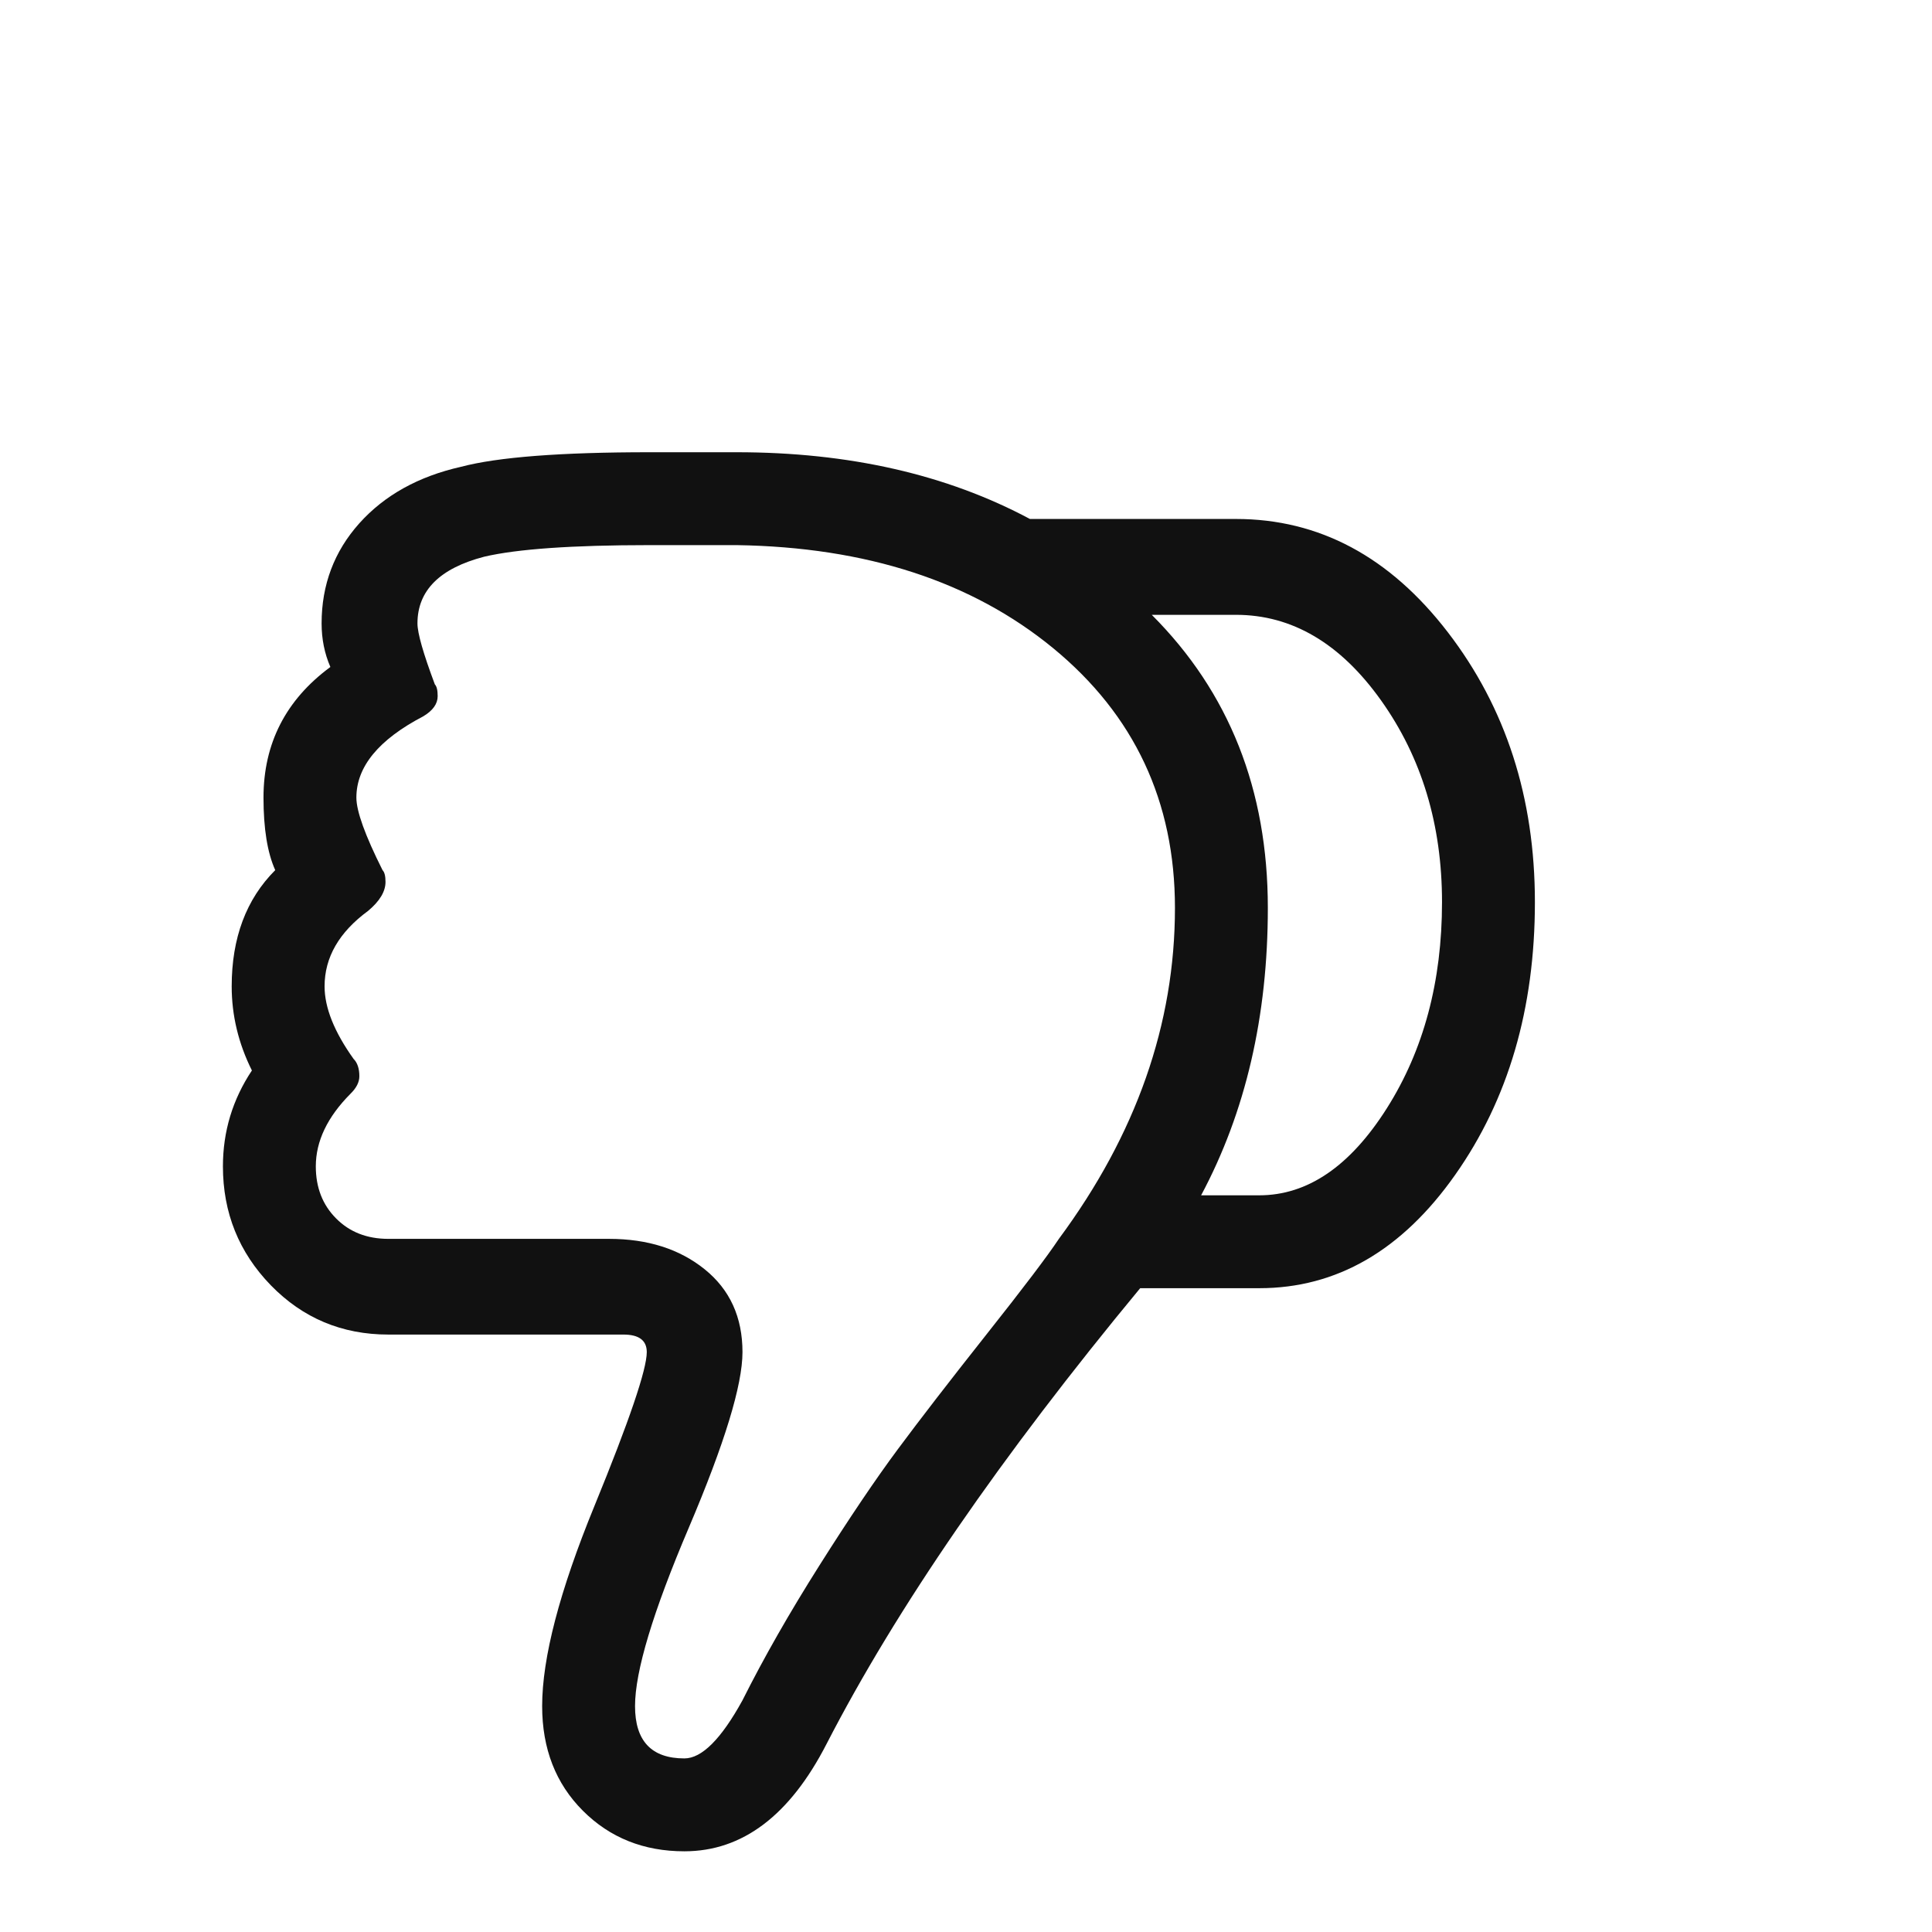
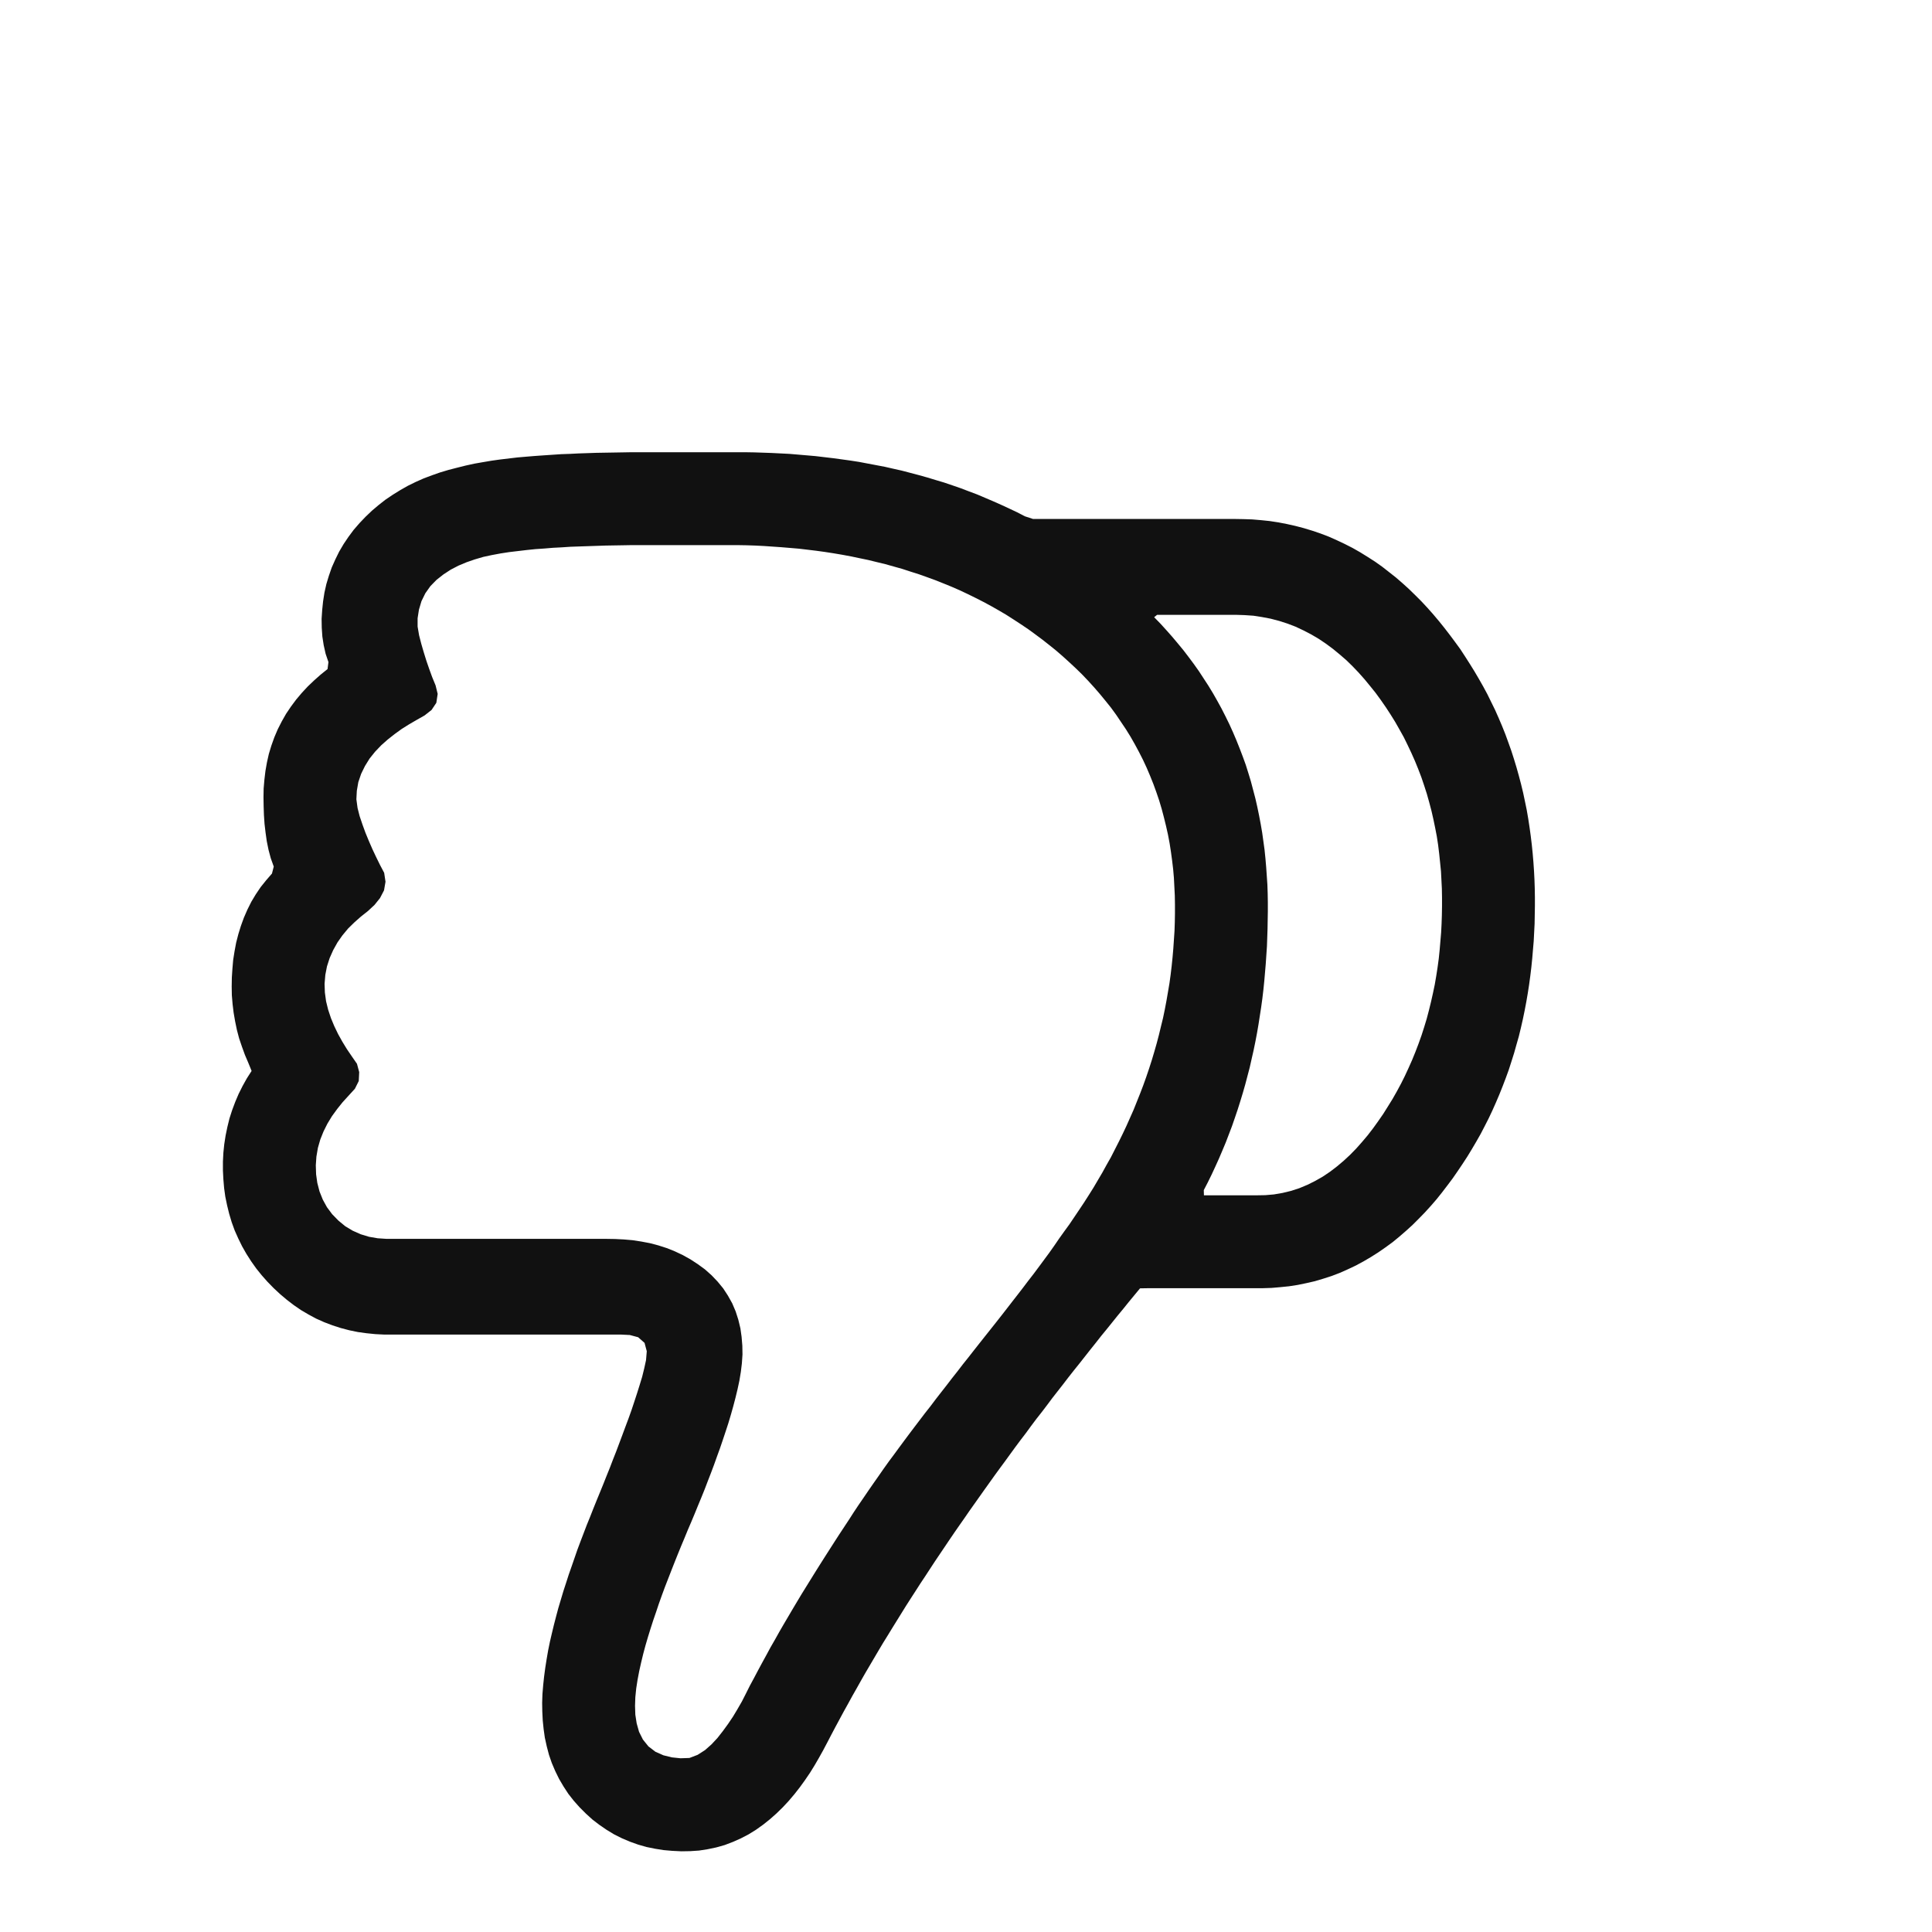
- <svg xmlns="http://www.w3.org/2000/svg" width="22.0" height="22.0" viewBox="-150 -150 1300 1300">
-   <path d="M345.7 154.3Q459.0 154.3 543.0 199.2H681.6Q765.6 199.2 824.2 275.4Q882.8 351.6 882.8 457.0Q882.8 564.5 829.1 640.6Q775.4 716.8 697.3 716.8H617.2Q476.6 886.7 406.2 1023.4Q369.1 1095.7 310.5 1095.7Q269.5 1095.7 242.2 1068.4Q214.8 1041.0 214.8 998.0Q214.8 949.2 250.0 863.3Q285.2 777.3 285.2 759.8Q285.2 748.0 269.5 748.0H111.3Q64.5 748.0 32.2 714.8Q0.0 681.6 0.0 634.8Q0.0 599.6 19.5 570.3Q5.9 543.0 5.9 513.7Q5.9 464.8 35.2 435.5Q27.3 418.0 27.3 386.7Q27.3 332.0 72.3 298.8Q66.4 285.2 66.4 269.5Q66.4 230.5 91.8 202.1Q117.2 173.8 160.2 164.1Q197.3 154.3 287.1 154.3ZM287.1 216.8Q209.0 216.8 175.8 224.6Q130.9 236.3 130.9 269.5Q130.9 279.3 142.6 310.5Q144.5 312.5 144.5 318.4Q144.5 326.2 134.8 332.0Q89.8 355.5 89.8 386.7Q89.8 400.4 107.4 435.5Q109.4 437.5 109.4 443.4Q109.4 453.1 97.7 462.9Q68.4 484.4 68.4 513.7Q68.4 535.2 87.9 562.5Q91.8 566.4 91.8 574.2Q91.8 580.1 85.9 585.9Q62.5 609.4 62.5 634.8Q62.5 656.2 76.2 669.9Q89.8 683.6 111.3 683.6H259.8Q298.8 683.6 324.2 704.1Q349.6 724.6 349.6 759.8Q349.6 793.0 313.5 877.9Q277.3 962.9 277.3 998.0Q277.3 1033.2 310.5 1033.2Q328.1 1033.2 349.6 994.1Q371.1 951.2 401.4 903.3Q431.6 855.5 454.1 825.2Q476.6 794.9 513.7 748.0Q550.8 701.2 562.5 683.6Q640.6 578.1 640.6 460.9Q640.6 353.5 558.6 286.1Q476.6 218.8 345.7 216.8ZM681.6 263.7H625.0Q703.1 341.8 703.1 460.9Q703.1 570.3 658.2 654.3H697.3Q746.1 654.3 783.2 595.7Q820.3 537.1 820.3 457.0Q820.3 378.9 779.3 321.3Q738.3 263.7 681.6 263.7Z" fill="#111111" />
+ <svg xmlns="http://www.w3.org/2000/svg" width="22.0" height="22.0" viewBox="0 0 1300.0 1300.0">
+   <path d="M495.7 304.3L501.7 304.3L507.6 304.4L513.5 304.6L519.3 304.8L525.2 305.1L531.2 305.4L537.1 305.9L542.9 306.4L548.7 306.9L554.6 307.6L560.5 308.3L566.4 309.1L572.2 309.9L578.0 310.8L583.8 311.9L589.6 313.0L595.4 314.1L601.1 315.4L606.9 316.7L612.6 318.2L618.3 319.7L624.0 321.3L629.6 323.0L635.3 324.7L640.9 326.6L646.4 328.5L651.9 330.6L657.5 332.7L662.9 335.0L668.3 337.3L673.7 339.7L679.1 342.2L684.4 344.7L689.6 347.4L695.1 349.2L701.0 349.2L706.9 349.2L712.8 349.2L718.7 349.2L724.6 349.2L730.5 349.2L736.4 349.2L742.3 349.2L748.1 349.2L754.0 349.2L759.9 349.2L765.8 349.2L771.7 349.2L777.6 349.2L783.5 349.2L789.4 349.2L795.3 349.2L801.2 349.2L807.1 349.2L813.0 349.2L818.9 349.2L824.8 349.2L830.7 349.2L836.7 349.3L842.6 349.5L848.5 350.0L854.3 350.6L860.2 351.5L865.9 352.6L871.7 353.9L877.4 355.4L883.0 357.1L888.6 359.0L894.1 361.1L899.5 363.5L904.8 366.0L910.1 368.7L915.2 371.6L920.2 374.7L925.2 377.9L930.0 381.3L934.6 384.9L939.3 388.6L943.8 392.5L948.1 396.4L952.3 400.5L956.5 404.7L960.5 409.0L964.4 413.4L968.2 417.9L971.9 422.5L975.6 427.3L979.1 432.0L982.6 436.8L985.8 441.7L989.0 446.7L992.1 451.7L995.1 456.8L998.0 461.9L1000.8 467.1L1003.4 472.4L1006.0 477.7L1008.4 483.1L1010.7 488.5L1012.9 494.0L1014.9 499.5L1016.9 505.1L1018.7 510.7L1020.4 516.3L1022.0 522.0L1023.5 527.7L1024.9 533.5L1026.1 539.2L1027.3 545.0L1028.3 550.8L1029.2 556.7L1030.0 562.5L1030.7 568.3L1031.3 574.2L1031.8 580.1L1032.2 586.0L1032.5 591.8L1032.7 597.7L1032.8 603.7L1032.8 609.6L1032.7 615.6L1032.6 621.5L1032.3 627.4L1032.0 633.2L1031.5 639.1L1031.0 645.0L1030.4 650.9L1029.7 656.7L1028.9 662.6L1028.0 668.4L1027.0 674.2L1025.9 680.0L1024.7 685.8L1023.4 691.5L1022.0 697.3L1020.4 702.9L1018.8 708.6L1017.0 714.3L1015.2 719.9L1013.2 725.4L1011.1 730.9L1008.9 736.4L1006.6 741.8L1004.2 747.2L1001.7 752.5L999.0 757.8L996.3 763.0L993.4 768.1L990.4 773.2L987.3 778.3L984.1 783.2L980.8 788.1L977.4 793.0L973.8 797.8L970.2 802.5L966.6 807.0L962.7 811.5L958.7 815.9L954.6 820.1L950.5 824.2L946.1 828.2L941.6 832.1L937.1 835.8L932.3 839.3L927.4 842.7L922.5 845.8L917.4 848.8L912.2 851.6L906.9 854.1L901.5 856.5L896.0 858.6L890.4 860.4L884.7 862.1L879.0 863.4L873.2 864.6L867.4 865.5L861.5 866.1L855.7 866.6L849.7 866.8L843.8 866.8L837.9 866.8L832.0 866.8L826.1 866.8L820.2 866.8L814.3 866.8L808.4 866.8L802.5 866.8L796.6 866.8L790.7 866.8L784.8 866.8L778.9 866.8L773.0 866.8L767.1 866.9L763.3 871.5L759.5 876.1L755.8 880.7L752.0 885.3L748.3 889.9L744.6 894.5L740.9 899.0L737.3 903.6L733.7 908.1L730.0 912.8L726.3 917.5L722.6 922.1L718.9 926.8L715.3 931.5L711.7 936.1L708.1 940.7L704.6 945.4L701.1 950.0L697.4 954.7L693.8 959.5L690.3 964.3L686.7 969.0L683.2 973.7L679.7 978.5L676.3 983.2L672.9 987.8L669.4 992.6L665.9 997.5L662.4 1002.4L659.0 1007.2L655.6 1012.0L652.2 1016.8L648.9 1021.6L645.6 1026.3L642.2 1031.2L638.8 1036.2L635.5 1041.1L632.2 1046.0L628.9 1050.9L625.7 1055.8L622.5 1060.7L619.3 1065.5L616.1 1070.5L612.8 1075.6L609.6 1080.6L606.5 1085.6L603.4 1090.6L600.3 1095.6L597.3 1100.5L594.2 1105.5L591.1 1110.7L588.1 1115.8L585.1 1120.9L582.1 1126.0L579.2 1131.1L576.4 1136.1L573.5 1141.2L570.6 1146.5L567.7 1151.7L564.9 1156.9L562.1 1162.1L559.4 1167.2L556.7 1172.4L553.9 1177.7L551.0 1182.9L548.1 1187.9L545.0 1192.9L541.6 1197.9L538.2 1202.6L534.6 1207.2L530.7 1211.8L526.8 1216.0L522.5 1220.2L518.1 1224.1L513.6 1227.7L508.7 1231.2L503.7 1234.3L498.5 1237.0L493.1 1239.4L487.6 1241.5L481.9 1243.1L476.2 1244.3L470.4 1245.2L464.5 1245.6L458.5 1245.7L452.4 1245.4L446.6 1244.9L440.9 1244.0L435.0 1242.8L429.4 1241.2L423.8 1239.2L418.4 1236.9L413.2 1234.3L408.1 1231.2L403.3 1227.9L398.6 1224.3L394.2 1220.3L390.0 1216.1L386.0 1211.6L382.4 1207.0L379.2 1202.1L376.2 1197.0L373.6 1191.7L371.3 1186.3L369.4 1180.8L367.9 1175.1L366.6 1169.2L365.8 1163.5L365.2 1157.7L364.9 1151.7L364.8 1145.8L365.0 1139.9L365.5 1133.9L366.1 1128.2L366.9 1122.2L367.8 1116.5L368.8 1110.7L370.0 1104.8L371.3 1099.2L372.7 1093.4L374.2 1087.6L375.7 1082.0L377.4 1076.3L379.1 1070.6L380.9 1065.1L382.7 1059.5L384.7 1053.8L386.6 1048.3L388.5 1042.8L390.6 1037.2L392.7 1031.7L394.8 1026.2L397.0 1020.8L399.2 1015.2L401.5 1009.5L403.8 1003.9L406.0 998.5L408.1 993.2L410.4 987.5L412.5 982.0L414.6 976.7L416.7 971.1L418.8 965.5L420.8 960.1L422.9 954.5L424.9 948.9L426.7 943.5L428.6 937.7L430.3 932.3L432.1 926.4L433.5 920.7L434.7 915.2L435.2 909.2L433.7 903.6L429.4 899.8L423.8 898.3L417.7 898.0L411.8 898.0L405.9 898.0L400.0 898.0L394.1 898.0L388.2 898.0L382.3 898.0L376.4 898.0L370.5 898.0L364.6 898.0L358.7 898.0L352.8 898.0L346.9 898.0L341.0 898.0L335.1 898.0L329.2 898.0L323.3 898.0L317.4 898.0L311.5 898.0L305.6 898.0L299.7 898.0L293.8 898.0L287.9 898.0L282.0 898.0L276.1 898.0L270.2 898.0L264.3 898.0L258.4 898.0L252.5 897.7L246.6 897.1L240.8 896.3L235.0 895.1L229.3 893.6L223.7 891.8L218.2 889.7L212.8 887.3L207.6 884.5L202.5 881.5L197.7 878.2L193.0 874.6L188.5 870.8L184.2 866.8L180.0 862.5L176.1 858.1L172.4 853.5L169.0 848.7L165.8 843.7L162.9 838.6L160.3 833.3L157.9 827.9L155.9 822.4L154.2 816.7L152.8 811.0L151.6 805.2L150.8 799.4L150.3 793.5L150.0 787.6L150.0 781.6L150.3 775.7L150.9 769.9L151.8 764.1L153.0 758.3L154.4 752.6L156.2 747.0L158.3 741.4L160.6 736.0L163.2 730.8L166.1 725.6L169.3 720.6L167.1 715.2L164.8 709.8L162.8 704.3L160.9 698.7L159.4 693.0L158.2 687.2L157.2 681.4L156.5 675.6L156.0 669.7L155.9 663.8L156.0 657.7L156.4 651.7L156.9 645.9L157.8 640.2L158.9 634.3L160.4 628.5L162.1 623.0L164.1 617.5L166.5 612.0L169.1 606.8L172.1 601.8L175.4 596.9L179.1 592.3L183.0 587.8L184.2 583.1L182.2 577.5L180.7 571.9L179.5 566.0L178.7 560.3L178.0 554.4L177.6 548.5L177.4 542.6L177.3 536.5L177.4 530.6L177.9 524.7L178.6 518.8L179.6 513.1L180.9 507.3L182.6 501.7L184.6 496.1L186.9 490.7L189.6 485.4L192.5 480.3L195.8 475.4L199.3 470.7L203.1 466.2L207.1 461.9L211.4 457.8L215.8 453.9L220.4 450.2L221.0 445.5L219.1 439.9L217.8 434.1L216.9 428.3L216.5 422.4L216.4 416.4L216.8 410.4L217.4 404.6L218.3 398.8L219.6 393.0L221.3 387.4L223.2 381.9L225.6 376.5L228.2 371.2L231.2 366.1L234.5 361.2L238.0 356.5L241.9 352.0L246.0 347.7L250.3 343.6L254.8 339.8L259.4 336.2L264.3 332.9L269.3 329.8L274.4 326.9L279.7 324.3L285.1 321.9L290.7 319.8L296.1 317.9L301.8 316.2L307.6 314.7L313.2 313.3L319.1 312.0L324.8 311.0L330.7 310.0L336.4 309.2L342.3 308.5L348.2 307.8L354.0 307.3L360.1 306.8L365.8 306.4L371.7 306.0L377.7 305.6L383.5 305.4L389.4 305.1L395.4 304.9L401.2 304.7L407.0 304.6L413.0 304.5L418.9 304.4L424.7 304.3L430.6 304.3L436.7 304.3L442.6 304.3L448.5 304.3L454.4 304.3L460.3 304.3L466.2 304.3L472.1 304.3L478.0 304.3L483.9 304.3L489.8 304.3L495.7 304.3ZM437.1 366.8L431.0 366.8L425.1 366.8L419.3 366.9L413.3 367.0L407.4 367.1L401.6 367.3L395.6 367.5L389.7 367.7L383.9 367.9L377.9 368.3L372.1 368.6L366.1 369.1L360.2 369.5L354.4 370.1L348.5 370.8L342.6 371.5L336.8 372.4L330.9 373.5L325.3 374.7L319.5 376.4L314.0 378.3L308.5 380.6L303.3 383.3L298.4 386.5L293.7 390.2L289.6 394.4L286.2 399.2L283.6 404.5L281.9 410.2L281.0 416.0L281.0 421.6L282.0 427.5L283.5 433.3L285.1 438.8L286.9 444.6L288.8 450.1L290.8 455.6L293.1 461.2L294.5 466.9L293.6 472.9L290.4 477.7L285.7 481.4L280.4 484.4L275.4 487.3L270.3 490.5L265.6 493.9L260.9 497.6L256.5 501.5L252.4 505.8L248.7 510.4L245.6 515.4L243.0 520.7L241.1 526.3L240.1 532.1L239.8 537.8L240.6 543.7L242.0 549.2L244.0 555.1L245.9 560.3L248.2 565.9L250.6 571.4L253.0 576.5L255.7 582.0L258.5 587.3L259.4 593.3L258.4 599.1L255.7 604.3L252.0 608.9L247.6 613.0L242.8 616.8L238.4 620.7L234.3 624.7L230.4 629.4L227.1 634.1L224.2 639.3L221.8 644.7L220.0 650.3L218.9 656.0L218.4 662.0L218.6 667.8L219.4 673.7L220.8 679.4L222.7 685.1L224.9 690.4L227.5 695.8L230.4 701.0L233.4 705.9L236.8 710.9L240.2 715.8L241.7 721.4L241.4 727.4L238.8 732.6L234.6 737.2L230.5 741.7L226.9 746.2L223.4 751.0L220.3 756.1L217.7 761.3L215.5 766.8L213.9 772.4L212.9 778.3L212.5 784.1L212.7 790.2L213.5 795.9L215.0 801.7L217.2 807.2L220.0 812.3L223.5 817.0L227.7 821.3L232.3 825.1L237.3 828.1L242.7 830.5L248.3 832.2L254.1 833.2L260.1 833.6L266.0 833.6L271.9 833.6L277.8 833.6L283.8 833.6L289.7 833.6L295.6 833.6L301.5 833.6L307.4 833.6L313.3 833.6L319.2 833.6L325.1 833.6L331.0 833.6L336.9 833.6L342.8 833.6L348.7 833.6L354.7 833.6L360.6 833.6L366.5 833.6L372.4 833.6L378.3 833.6L384.2 833.6L390.1 833.6L396.0 833.6L401.9 833.6L407.8 833.6L413.9 833.7L419.8 834.0L425.6 834.5L431.5 835.4L437.3 836.5L443.0 838.0L448.6 839.8L454.1 842.0L459.4 844.5L464.6 847.4L469.5 850.6L474.3 854.1L478.8 858.1L482.9 862.4L486.6 866.9L489.8 871.8L492.7 877.0L495.0 882.4L496.8 888.0L498.2 893.8L499.0 899.5L499.5 905.5L499.6 911.4L499.2 917.3L498.5 923.1L497.5 929.1L496.3 934.7L494.9 940.5L493.4 946.2L491.8 951.9L490.1 957.6L488.3 963.1L486.4 968.8L484.5 974.4L482.5 979.9L480.5 985.5L478.4 991.1L476.3 996.5L474.2 1002.0L471.9 1007.7L469.7 1013.0L467.5 1018.4L465.2 1023.9L462.8 1029.5L460.5 1035.1L458.2 1040.6L456.0 1046.0L453.8 1051.5L451.6 1057.1L449.5 1062.5L447.4 1067.9L445.3 1073.6L443.3 1079.2L441.5 1084.6L439.5 1090.4L437.7 1096.0L436.0 1101.5L434.3 1107.3L432.8 1112.9L431.4 1118.7L430.1 1124.5L429.0 1130.3L428.1 1136.1L427.5 1142.0L427.3 1147.8L427.5 1153.8L428.4 1159.6L430.0 1165.3L432.6 1170.5L436.3 1175.1L441.0 1178.7L446.4 1181.1L452.1 1182.5L457.9 1183.1L463.9 1182.9L469.4 1180.8L474.4 1177.6L478.8 1173.7L482.8 1169.4L486.4 1164.8L489.9 1160.0L493.2 1155.1L496.2 1150.1L499.2 1144.9L501.9 1139.6L504.5 1134.4L507.3 1129.2L510.1 1123.9L512.9 1118.7L515.7 1113.6L518.5 1108.4L521.5 1103.2L524.4 1098.0L527.3 1093.0L530.3 1087.9L533.3 1082.8L536.4 1077.6L539.4 1072.6L542.5 1067.6L545.6 1062.6L548.7 1057.6L551.9 1052.5L555.2 1047.3L558.4 1042.3L561.6 1037.3L564.7 1032.5L568.0 1027.5L571.3 1022.5L574.5 1017.5L577.7 1012.7L581.0 1007.9L584.4 1002.9L587.8 998.0L591.1 993.3L594.5 988.4L598.0 983.5L601.5 978.8L604.8 974.3L608.2 969.7L611.7 965.0L615.4 960.1L618.9 955.5L622.4 950.9L626.1 946.2L629.8 941.3L633.3 936.8L636.9 932.2L640.5 927.5L644.3 922.7L647.9 918.0L651.5 913.5L655.1 908.9L658.8 904.2L662.6 899.4L666.5 894.5L670.3 889.7L674.0 885.0L677.5 880.5L680.9 876.1L684.8 871.1L688.5 866.3L691.9 861.8L695.4 857.3L699.2 852.2L702.6 847.6L706.0 843.0L709.6 837.9L712.6 833.5L716.1 828.6L719.6 823.8L722.9 818.9L726.2 814.0L729.4 809.2L732.6 804.2L735.8 799.1L738.8 794.0L741.8 788.9L744.6 783.8L747.5 778.7L750.2 773.4L752.9 768.1L755.5 762.8L758.0 757.5L760.4 752.1L762.8 746.7L765.0 741.2L767.2 735.7L769.3 730.2L771.3 724.6L773.2 719.0L775.0 713.4L776.7 707.7L778.3 702.1L779.8 696.4L781.2 690.6L782.6 684.9L783.8 679.1L784.9 673.3L785.9 667.5L786.9 661.6L787.7 655.8L788.4 649.9L789.0 644.0L789.5 638.2L789.9 632.3L790.3 626.4L790.5 620.5L790.6 614.6L790.6 608.6L790.5 602.6L790.2 596.7L789.9 590.8L789.4 585.0L788.7 579.1L787.9 573.2L787.0 567.4L785.9 561.6L784.6 555.8L783.2 550.1L781.7 544.4L780.0 538.7L778.1 533.1L776.1 527.6L773.9 522.1L771.6 516.7L769.1 511.3L766.4 506.0L763.6 500.8L760.7 495.7L757.6 490.7L754.3 485.8L751.0 480.9L747.5 476.1L743.8 471.5L740.1 467.0L736.2 462.5L732.2 458.1L728.1 453.8L723.9 449.7L719.6 445.7L715.2 441.7L710.7 437.8L706.1 434.1L701.4 430.4L696.7 426.9L691.9 423.4L687.0 420.1L682.1 416.9L677.1 413.7L672.0 410.7L666.9 407.8L661.7 405.0L656.4 402.3L651.1 399.7L645.8 397.2L640.3 394.8L634.9 392.6L629.4 390.4L623.9 388.4L618.3 386.4L612.6 384.6L607.1 382.8L601.4 381.2L595.7 379.6L589.9 378.2L584.2 376.8L578.4 375.6L572.7 374.4L566.8 373.3L560.9 372.3L555.1 371.4L549.3 370.6L543.5 369.9L537.6 369.2L531.7 368.7L525.7 368.2L519.9 367.8L514.1 367.4L508.2 367.1L502.2 366.9L496.2 366.8L490.3 366.8L484.4 366.8L478.5 366.8L472.6 366.8L466.6 366.8L460.7 366.8L454.8 366.8L448.9 366.8L443.0 366.8L437.1 366.8ZM831.6 413.7L825.7 413.7L819.8 413.7L813.9 413.7L808.0 413.7L802.2 413.7L796.3 413.7L790.4 413.7L784.5 413.7L778.6 413.7L776.6 415.3L780.8 419.6L784.8 424.0L788.7 428.4L792.4 432.8L796.2 437.4L799.8 442.1L803.3 446.8L806.7 451.6L809.9 456.5L813.1 461.4L816.2 466.5L819.1 471.6L821.9 476.7L824.6 482.0L827.2 487.3L829.6 492.6L831.9 498.0L834.1 503.5L836.2 509.0L838.2 514.5L840.0 520.2L841.7 525.8L843.2 531.5L844.7 537.2L846.0 542.9L847.2 548.7L848.3 554.5L849.3 560.3L850.1 566.1L850.9 571.9L851.5 577.8L852.0 583.7L852.4 589.5L852.8 595.3L853.0 601.3L853.1 607.2L853.1 613.2L853.0 619.1L852.9 625.0L852.7 630.9L852.5 636.7L852.1 642.6L851.7 648.5L851.2 654.4L850.7 660.2L850.1 666.1L849.4 672.0L848.6 677.8L847.7 683.6L846.8 689.4L845.8 695.2L844.7 701.0L843.5 706.8L842.2 712.5L840.9 718.3L839.4 724.0L837.9 729.7L836.3 735.3L834.6 740.9L832.8 746.6L830.9 752.2L829.0 757.7L826.9 763.2L824.8 768.7L822.5 774.2L820.2 779.6L817.8 784.9L815.3 790.3L812.7 795.6L810.0 800.8L810.1 804.3L816.0 804.3L821.9 804.3L827.8 804.3L833.7 804.3L839.6 804.3L845.5 804.3L851.4 804.2L857.2 803.7L863.0 802.7L868.8 801.3L874.3 799.5L879.8 797.2L885.0 794.6L890.1 791.7L895.0 788.4L899.7 784.8L904.2 781.0L908.5 777.0L912.6 772.8L916.5 768.4L920.3 763.9L924.0 759.1L927.3 754.5L930.7 749.6L933.9 744.5L937.0 739.5L939.9 734.4L942.7 729.2L945.3 724.0L947.8 718.6L950.2 713.2L952.4 707.8L954.5 702.3L956.5 696.7L958.3 691.1L960.0 685.5L961.5 679.8L962.9 674.1L964.2 668.3L965.4 662.6L966.4 656.8L967.3 651.0L968.1 645.1L968.7 639.3L969.2 633.4L969.7 627.5L970.0 621.7L970.2 615.8L970.3 609.9L970.3 603.9L970.2 598.0L969.9 592.1L969.6 586.3L969.0 580.3L968.4 574.5L967.7 568.7L966.8 562.8L965.7 557.1L964.5 551.3L963.2 545.6L961.7 539.9L960.1 534.2L958.3 528.6L956.4 523.0L954.3 517.5L952.1 512.1L949.7 506.7L947.2 501.4L944.6 496.1L941.7 490.9L938.8 485.8L935.7 480.8L932.5 475.9L929.1 471.0L925.6 466.2L921.9 461.6L918.2 457.1L914.2 452.6L910.2 448.4L906.0 444.3L901.5 440.4L897.0 436.7L892.3 433.2L887.4 429.9L882.3 426.9L877.1 424.2L871.8 421.7L866.3 419.6L860.7 417.8L855.0 416.3L849.2 415.2L843.4 414.3L837.5 413.9L831.6 413.7Z" fill="#111111" />
</svg>
